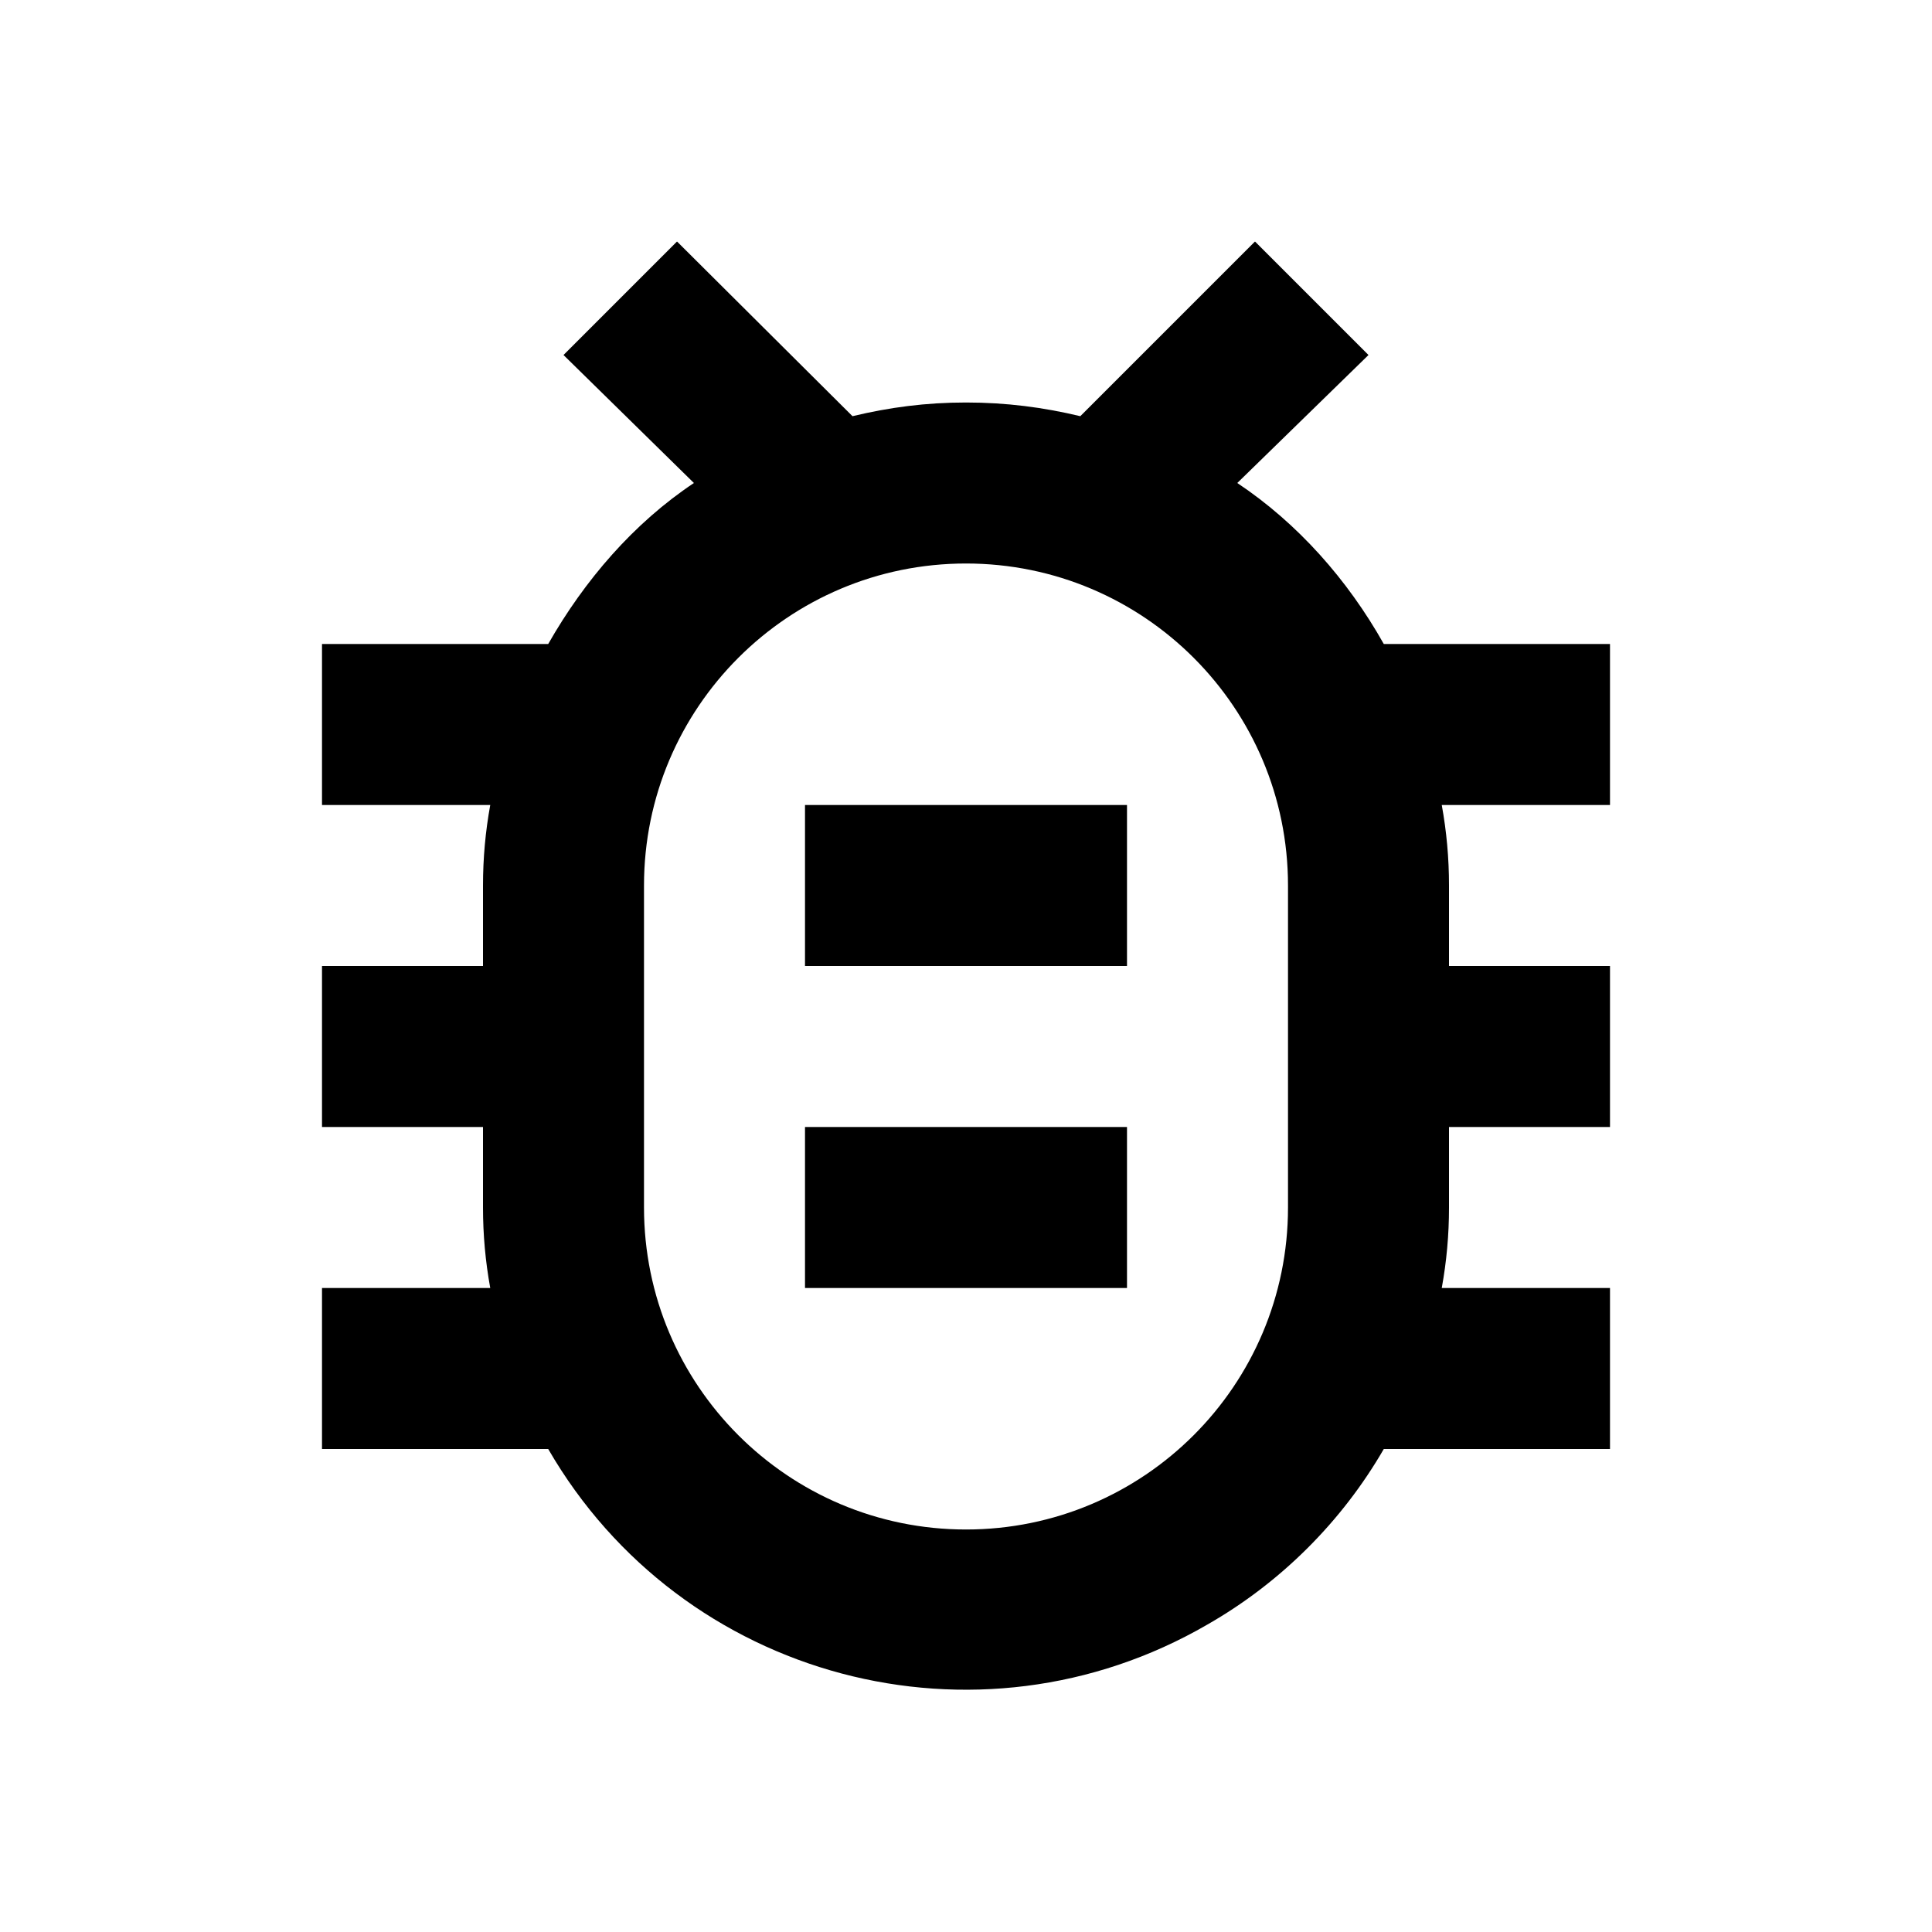
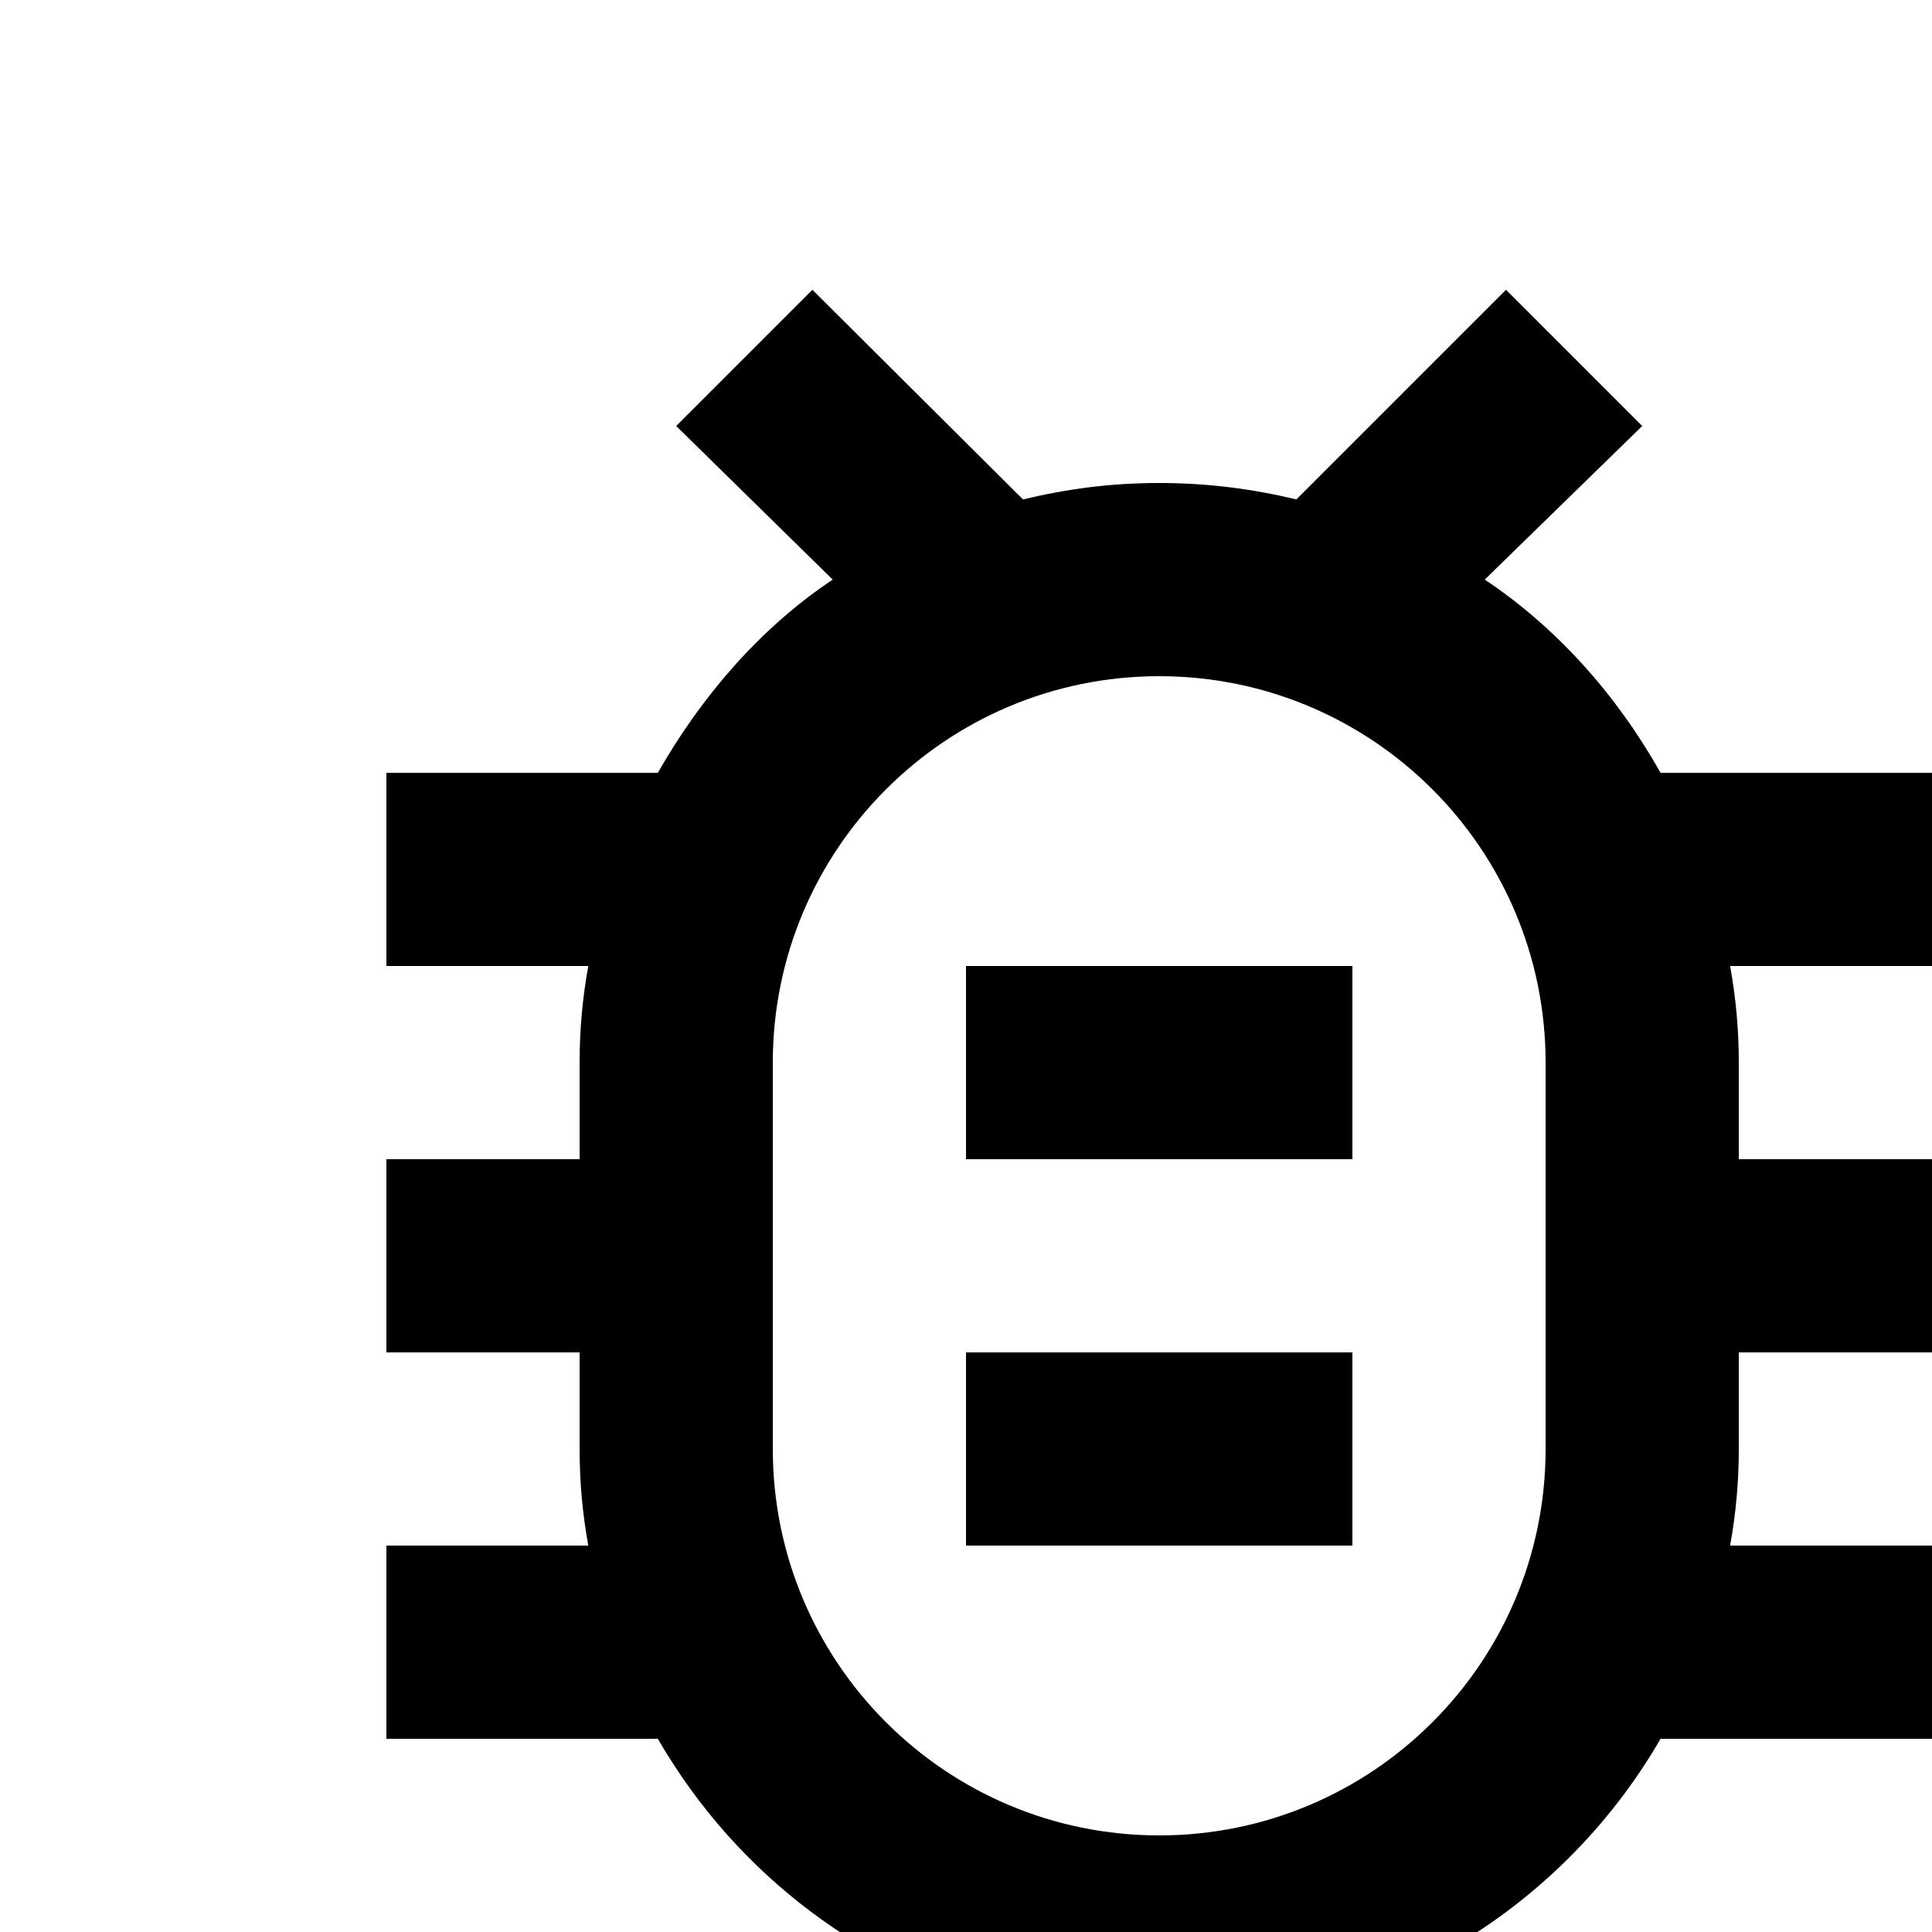
<svg xmlns="http://www.w3.org/2000/svg" viewBox="0 0 24 24" width="24" height="24">
-   <path d="M20,8H17.19C16.74,7.2 16.12,6.5 15.37,6L17,4.41L15.59,3L13.42,5.17C12.96,5.06 12.5,5 12,5C11.5,5 11.05,5.06 10.59,5.17L8.41,3L7,4.41L8.62,6C7.87,6.5 7.26,7.21 6.81,8H4V10H6.09C6.03,10.33 6,10.66 6,11V12H4V14H6V15C6,15.34 6.03,15.67 6.09,16H4V18H6.81C8.47,20.87 12.14,21.84 15,20.18C15.91,19.66 16.67,18.9 17.19,18H20V16H17.91C17.97,15.67 18,15.34 18,15V14H20V12H18V11C18,10.66 17.97,10.33 17.91,10H20V8M16,15A4,4 0 0,1 12,19A4,4 0 0,1 8,15V11A4,4 0 0,1 12,7A4,4 0 0,1 16,11V15M14,10V12H10V10H14M10,14H14V16H10V14Z" />
+   <path transform="scale(1.2)" transform-origin="50% 50%" d="M20,8H17.19C16.74,7.2 16.12,6.5 15.37,6L17,4.41L15.59,3L13.42,5.17C12.96,5.06 12.5,5 12,5C11.5,5 11.05,5.06 10.59,5.17L8.41,3L7,4.41L8.62,6C7.87,6.5 7.26,7.21 6.81,8H4V10H6.09C6.03,10.33 6,10.66 6,11V12H4V14H6V15C6,15.34 6.03,15.67 6.09,16H4V18H6.81C8.47,20.87 12.14,21.84 15,20.18C15.91,19.66 16.67,18.9 17.19,18H20V16H17.91C17.97,15.67 18,15.34 18,15V14H20V12H18V11C18,10.66 17.97,10.33 17.91,10H20V8M16,15A4,4 0 0,1 12,19A4,4 0 0,1 8,15V11A4,4 0 0,1 12,7A4,4 0 0,1 16,11V15M14,10V12H10V10H14M10,14H14V16H10V14Z" />
</svg>
